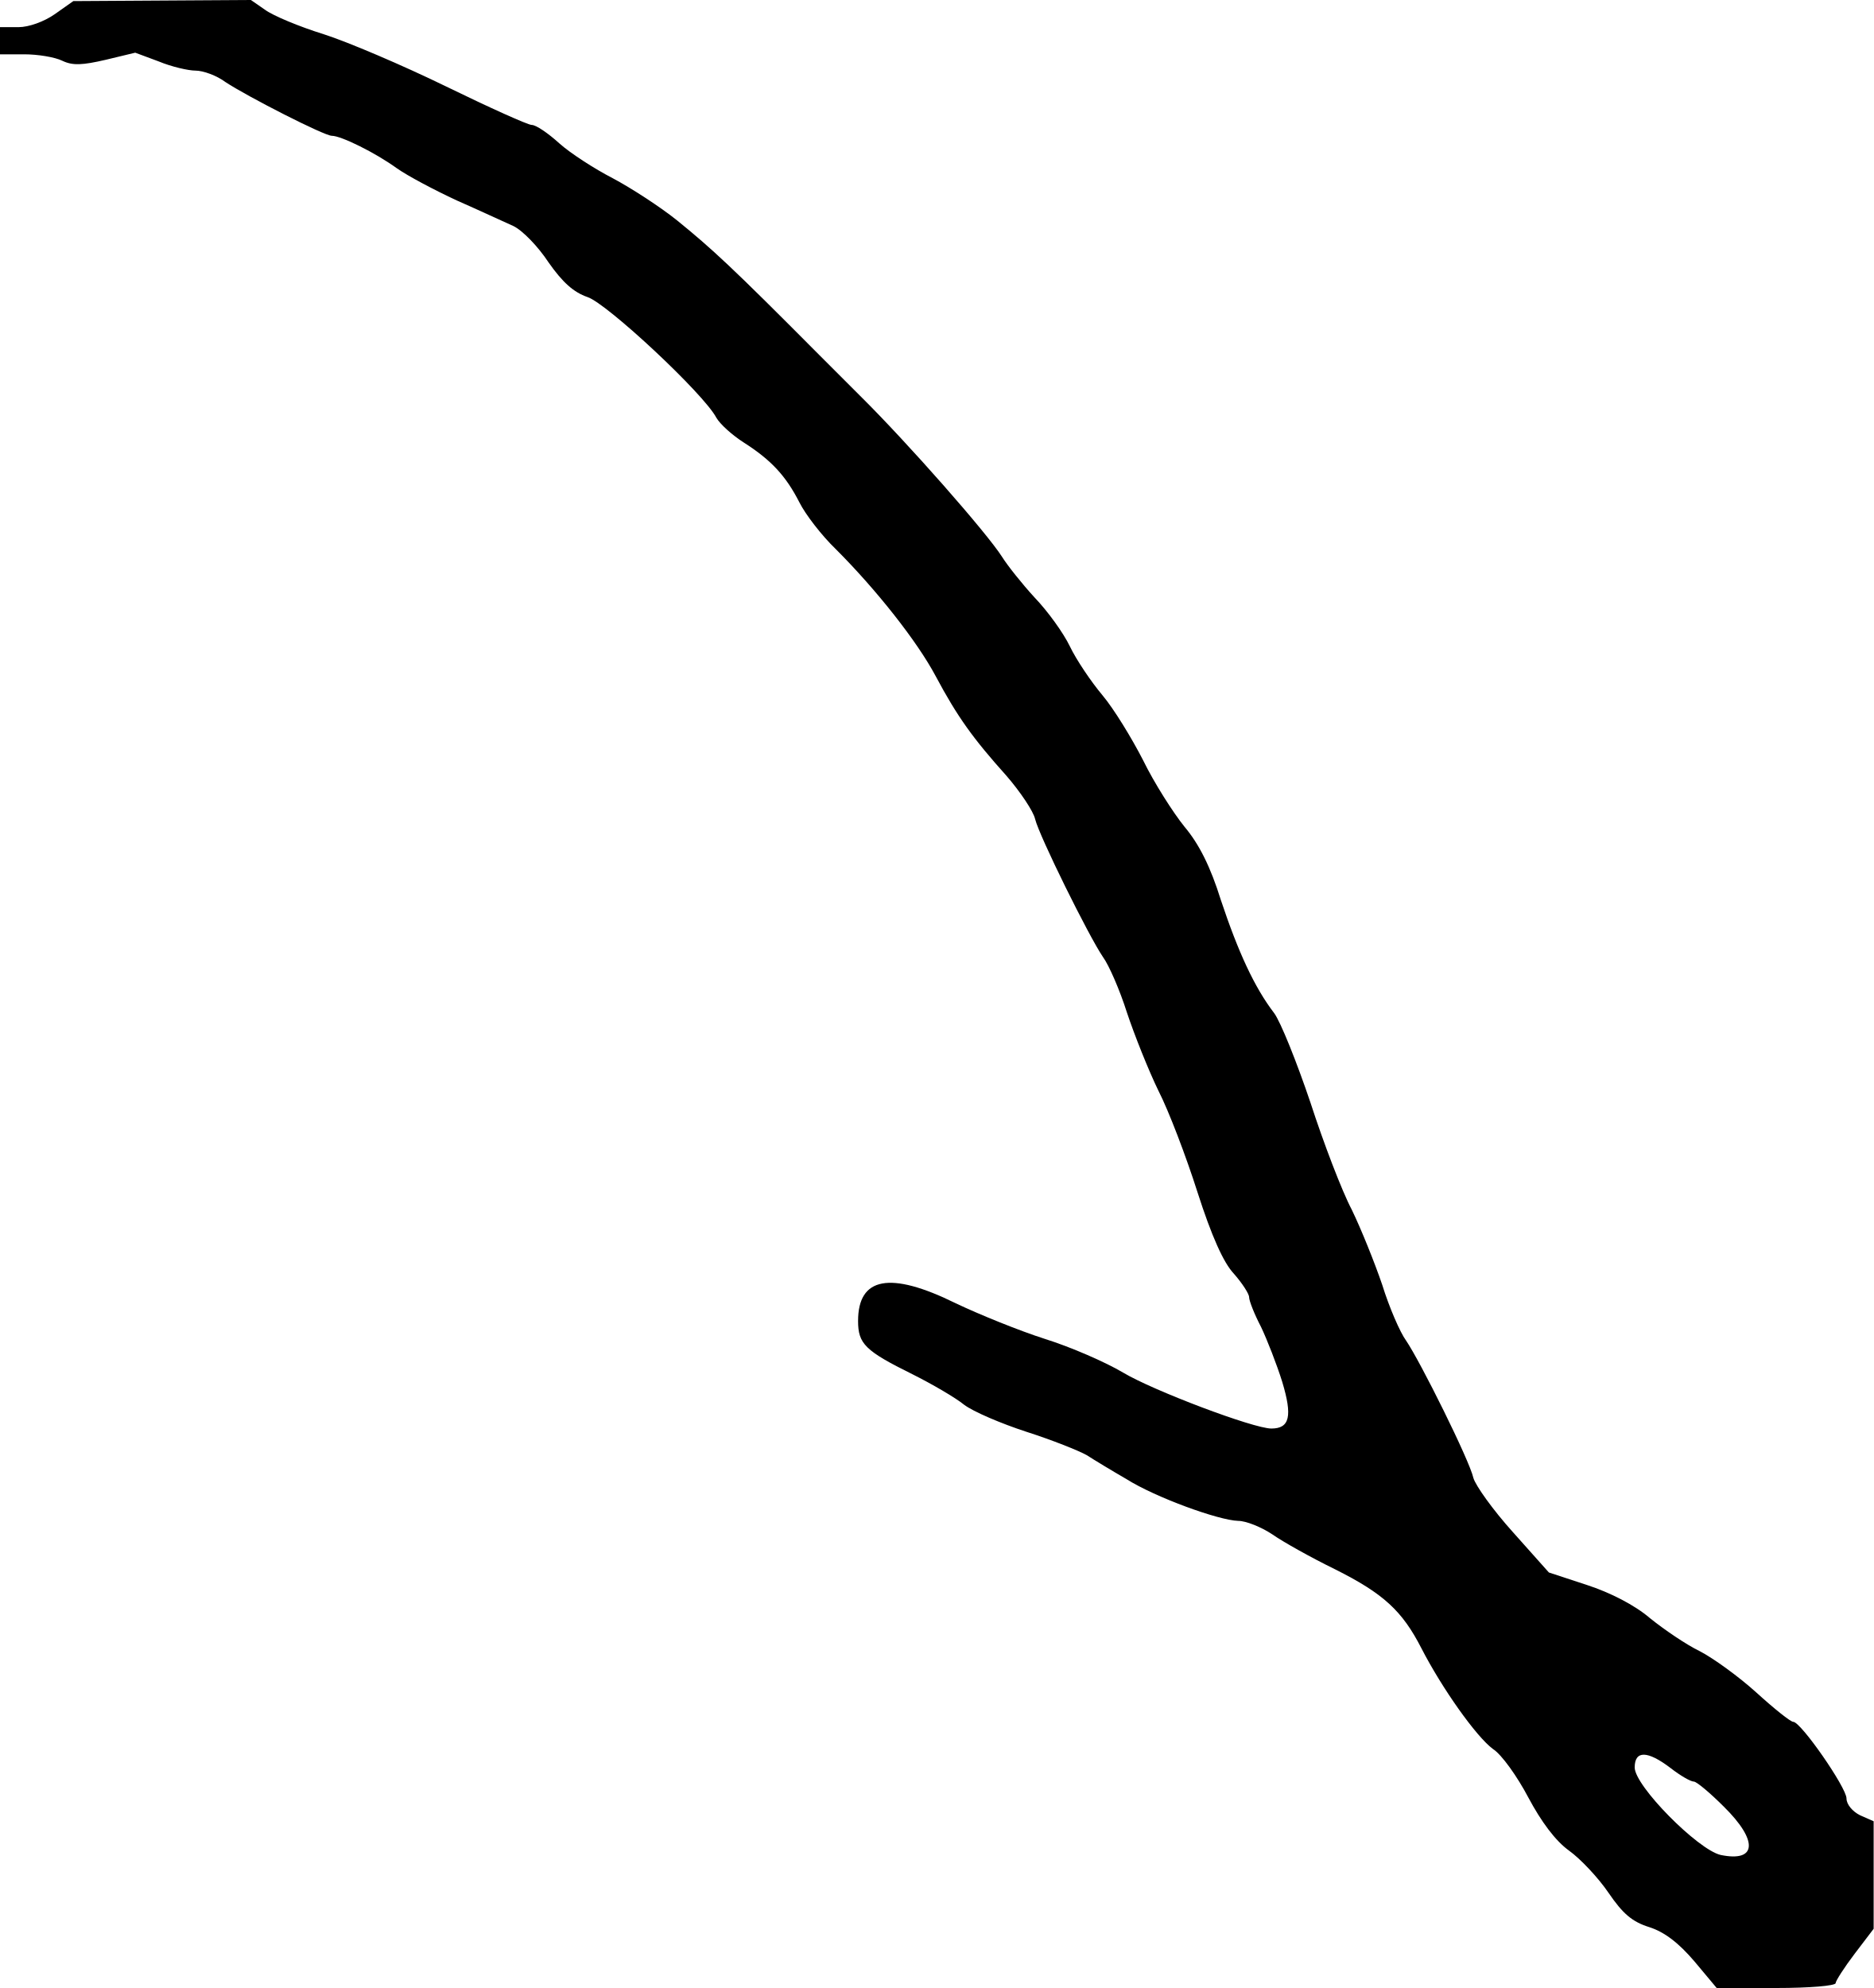
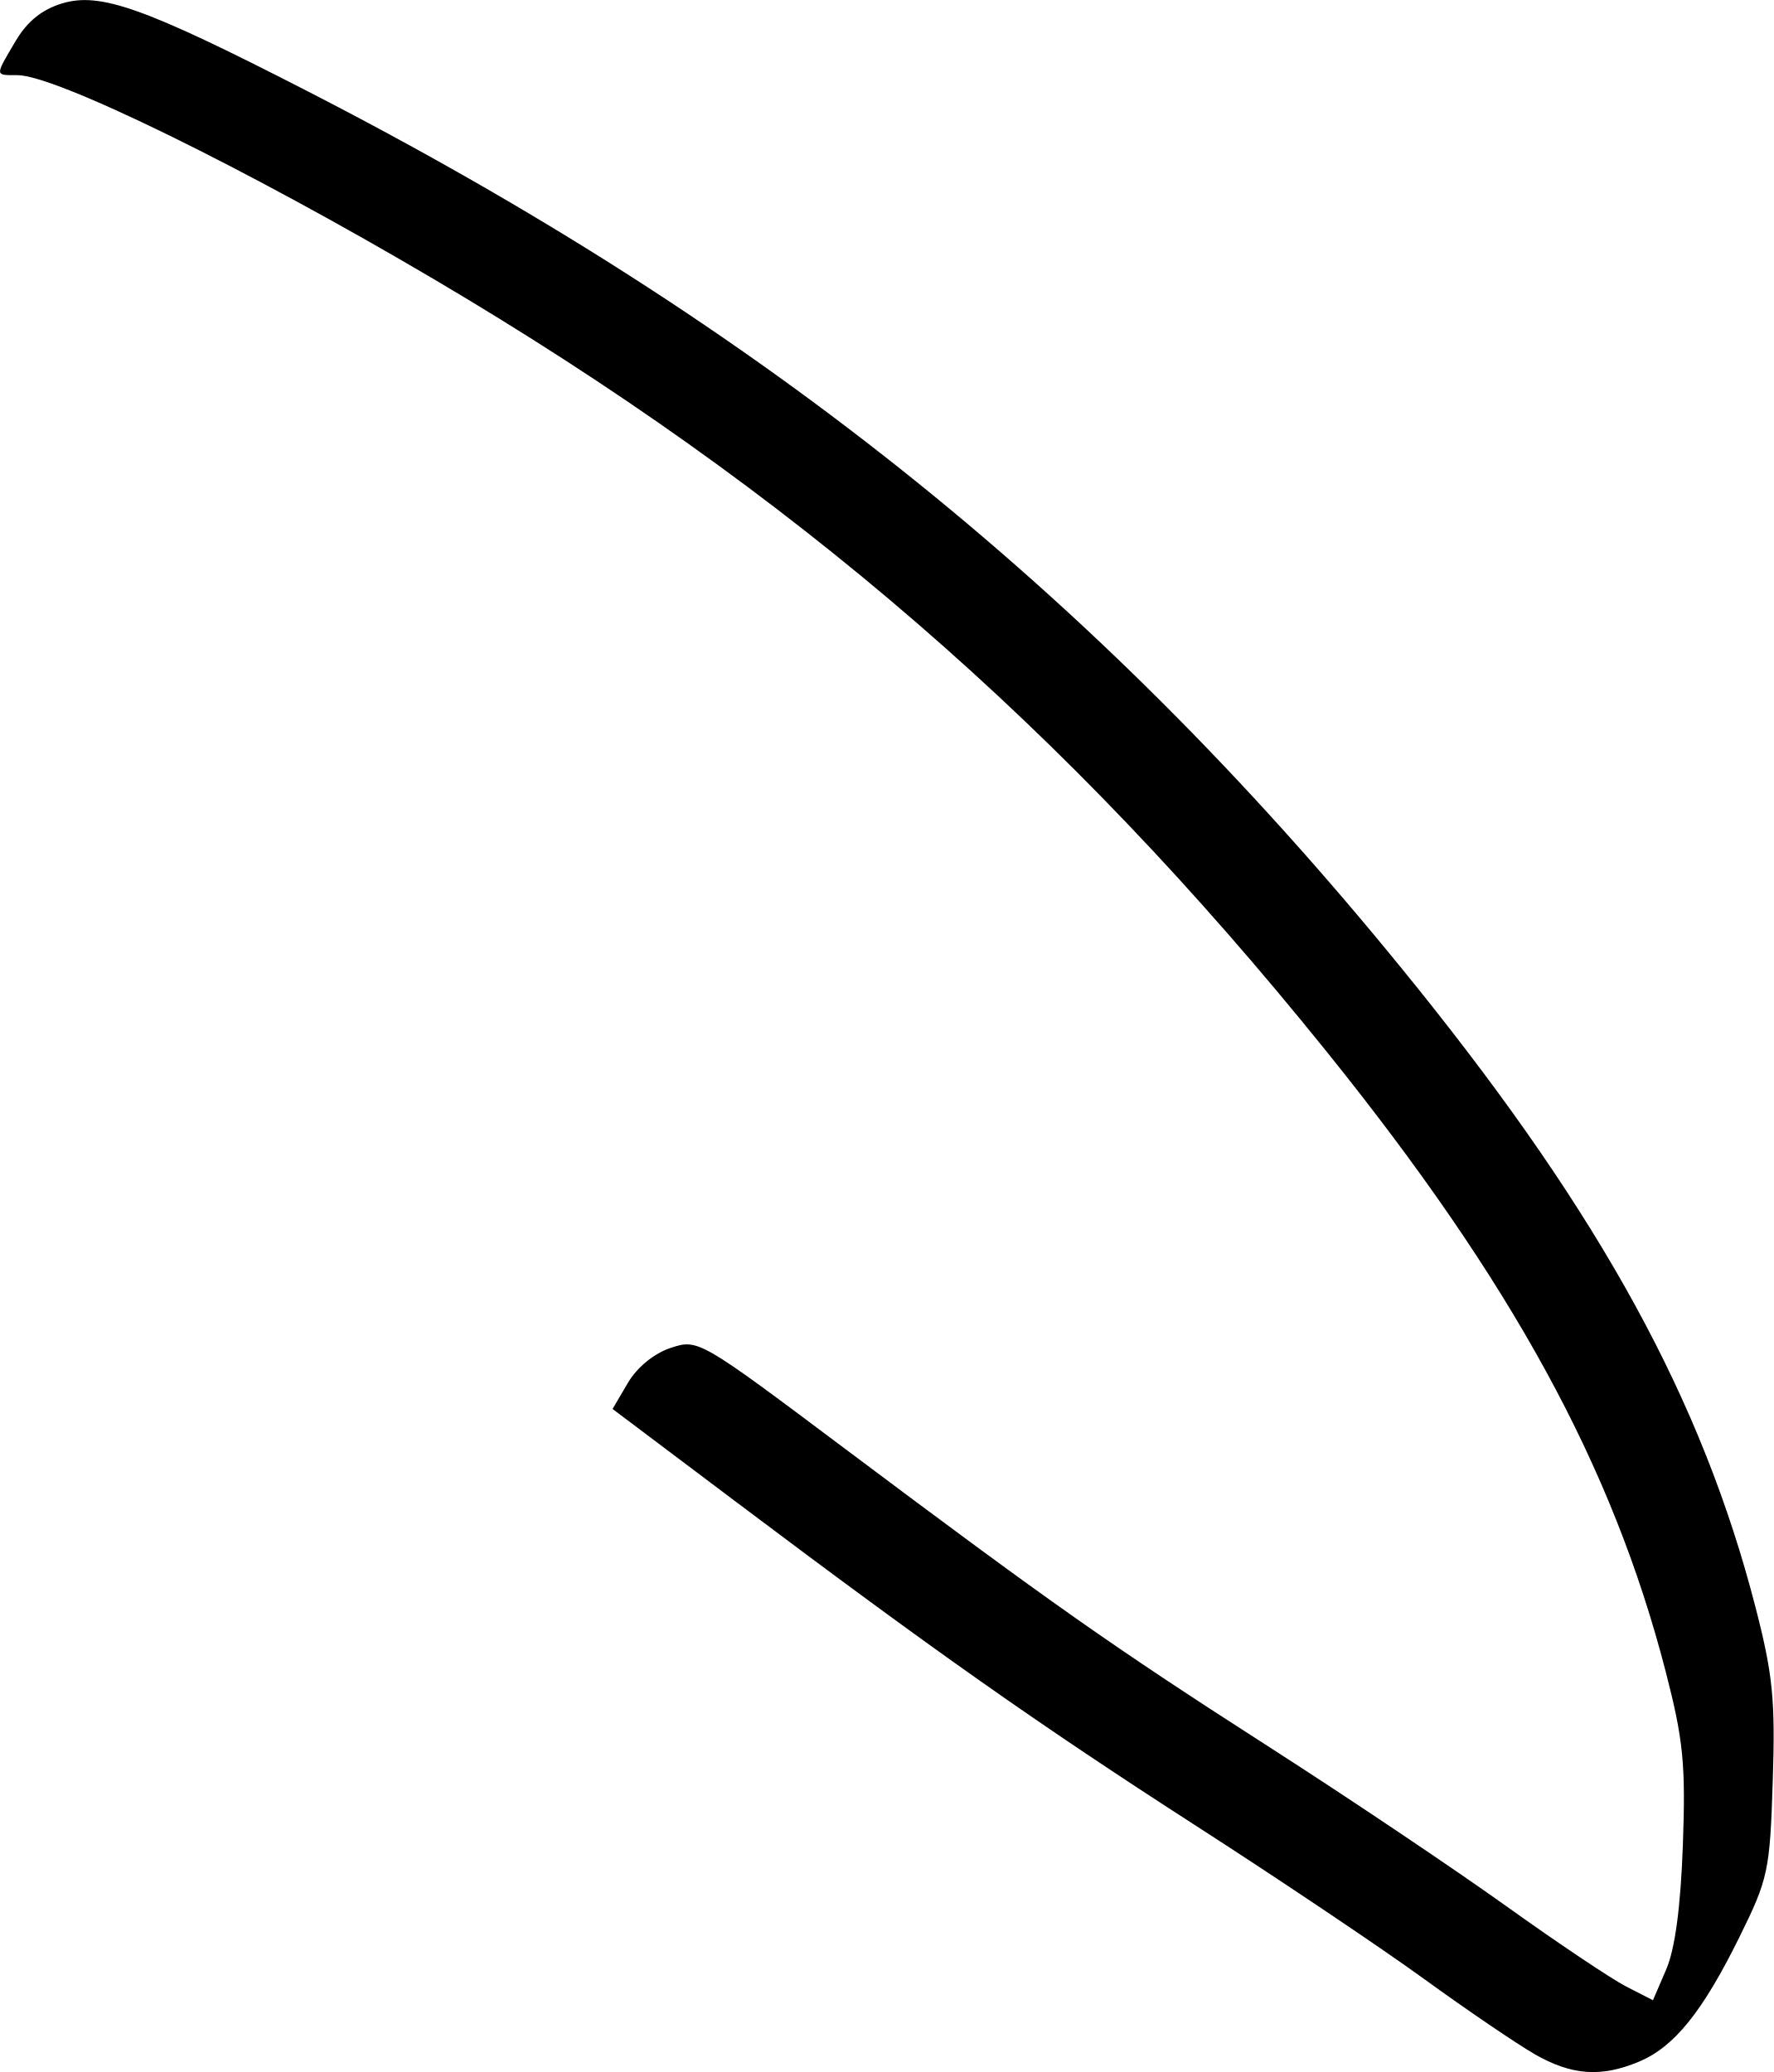
- <svg xmlns="http://www.w3.org/2000/svg" version="1.0" width="345pt" height="366pt" viewBox="0 0 345 366" preserveAspectRatio="xMidYMid meet">
-   <g transform="translate(0,366) scale(0.1,-0.1)" fill="#000000" stroke="none">
-     <path d="M101 3634 c-20 -14 -48 -24 -67 -24 l-34 0 0 -25 0 -25 45 0 c24 0 56 -5 70 -12 19 -9 37 -8 80 2 l54 13 43 -16 c24 -10 55 -17 68 -17 14 0 39 -9 55 -21 41 -27 182 -99 196 -99 17 0 80 -31 120 -60 20 -14 69 -40 110 -59 41 -18 88 -40 104 -47 17 -8 46 -38 65 -67 26 -37 46 -55 72 -64 36 -12 214 -178 237 -222 7 -12 29 -32 51 -46 50 -32 77 -61 102 -110 11 -22 41 -61 67 -86 75 -75 150 -170 184 -234 40 -75 69 -115 130 -183 26 -30 50 -66 53 -80 8 -32 99 -216 125 -254 11 -15 31 -61 44 -102 14 -42 40 -107 58 -144 19 -37 51 -121 72 -187 26 -81 48 -130 67 -150 15 -17 28 -37 28 -43 0 -7 10 -32 22 -55 11 -23 29 -69 39 -101 19 -63 14 -86 -20 -86 -33 0 -218 70 -273 103 -32 19 -96 47 -144 62 -47 15 -121 45 -165 66 -120 59 -179 48 -179 -33 0 -42 13 -55 100 -98 36 -18 79 -43 95 -56 17 -13 69 -35 115 -50 47 -15 97 -35 111 -43 14 -9 47 -29 73 -44 54 -34 170 -76 206 -77 14 0 42 -11 63 -25 20 -14 72 -43 115 -64 90 -45 124 -77 159 -145 38 -74 101 -163 132 -186 16 -10 45 -51 65 -89 24 -45 50 -80 75 -98 21 -15 54 -50 73 -78 26 -38 43 -53 75 -63 28 -9 54 -29 83 -63 l41 -49 110 0 c60 0 109 4 109 9 0 4 16 29 35 54 l35 46 0 99 0 99 -25 11 c-14 7 -25 20 -25 31 0 20 -84 141 -98 141 -5 0 -35 24 -68 54 -32 29 -79 63 -104 76 -25 12 -66 40 -92 61 -28 24 -73 47 -116 61 l-70 23 -66 74 c-37 41 -69 86 -73 100 -7 32 -98 215 -124 253 -11 15 -31 61 -44 103 -14 41 -39 103 -56 138 -18 34 -52 123 -76 197 -25 74 -55 149 -67 165 -36 47 -66 112 -98 208 -19 61 -40 103 -67 135 -21 26 -56 81 -76 122 -21 41 -54 95 -75 120 -21 25 -48 65 -60 90 -12 25 -41 65 -65 90 -23 25 -50 59 -60 75 -28 44 -174 210 -261 296 -24 24 -58 58 -75 75 -162 163 -198 196 -262 248 -31 25 -85 60 -119 78 -33 17 -78 46 -98 64 -21 19 -43 34 -51 34 -7 0 -78 32 -158 71 -80 39 -181 82 -225 96 -45 14 -93 34 -108 45 l-26 18 -164 -1 -163 -1 -34 -24z m2975 -3229 c18 -14 37 -25 43 -25 5 0 30 -21 55 -46 64 -63 61 -103 -6 -89 -42 10 -158 127 -158 161 0 32 24 31 66 -1z" />
+ <svg xmlns="http://www.w3.org/2000/svg" width="57.599mm" height="67.303mm" viewBox="0 0 57.599 67.303" version="1.1" id="svg1" xml:space="preserve">
+   <defs id="defs1" />
+   <g id="layer1" transform="translate(-92.91778,-120.923)">
+     <path style="fill:#000000" d="m 142.743,187.638 c -0.582,-0.334 -2.189,-1.427 -3.572,-2.43 -1.382,-1.003 -4.709,-3.238 -7.392,-4.966 -5.178,-3.336 -8.538,-5.703 -14.982,-10.553 l -3.986,-3 0.496,-0.844 c 0.298,-0.508 0.853,-0.962 1.393,-1.14 0.889,-0.293 0.937,-0.266 5.607,3.237 6.782,5.086 8.689,6.428 13.854,9.744 2.538,1.629 5.983,3.943 7.657,5.141 1.673,1.198 3.434,2.378 3.911,2.623 l 0.869,0.445 0.432,-1.004 c 0.286,-0.664 0.468,-2.032 0.54,-4.046 0.093,-2.617 0.015,-3.403 -0.556,-5.617 -1.725,-6.685 -4.993,-12.664 -11.002,-20.132 -8.512,-10.578 -17.33,-18.212 -28.986,-25.094 -6.111,-3.608 -12.294,-6.638 -13.546,-6.638 -0.739,0 -0.737,0.047 -0.056,-1.106 0.379,-0.642 0.858,-1.029 1.521,-1.227 1.231,-0.368 2.678,0.147 7.847,2.797 14.966,7.672 26.053,16.616 36.132,29.152 6.012,7.477 9.275,13.449 11,20.132 0.569,2.206 0.65,3.015 0.565,5.658 -0.094,2.934 -0.147,3.181 -1.089,5.086 -1.197,2.423 -2.114,3.558 -3.262,4.037 -1.231,0.514 -2.181,0.444 -3.394,-0.252 z" id="path1" />
  </g>
</svg>
